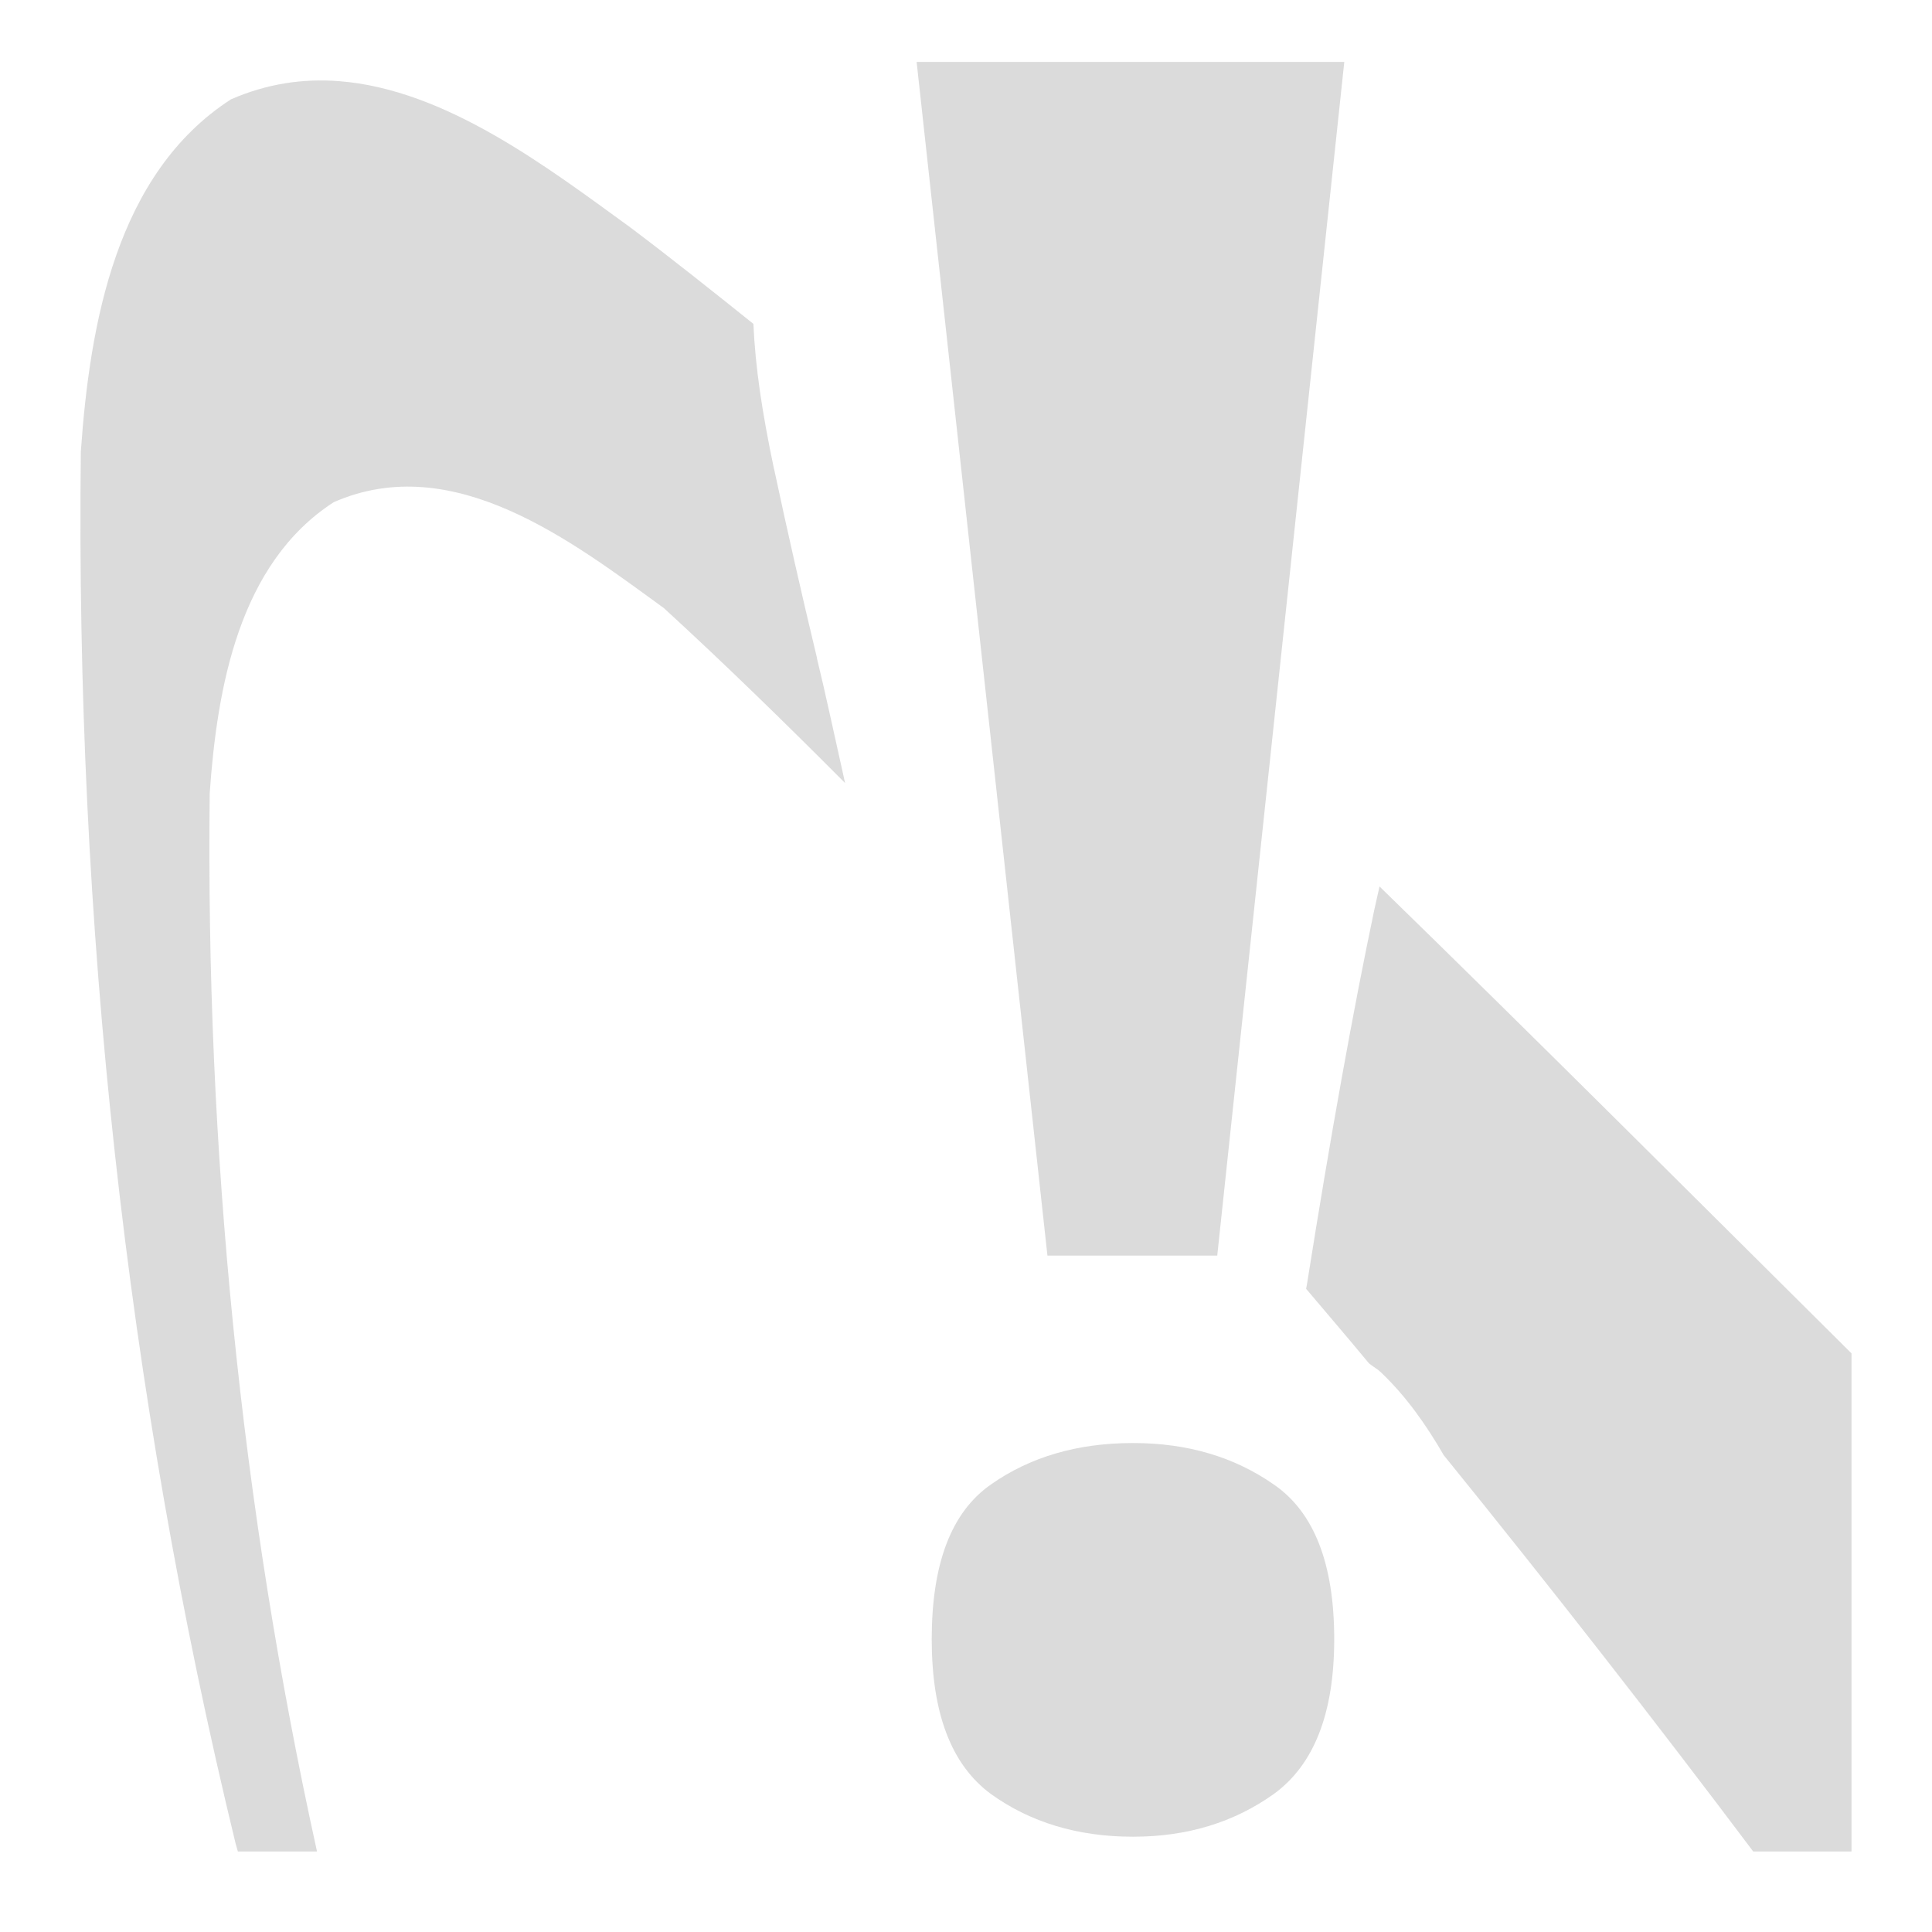
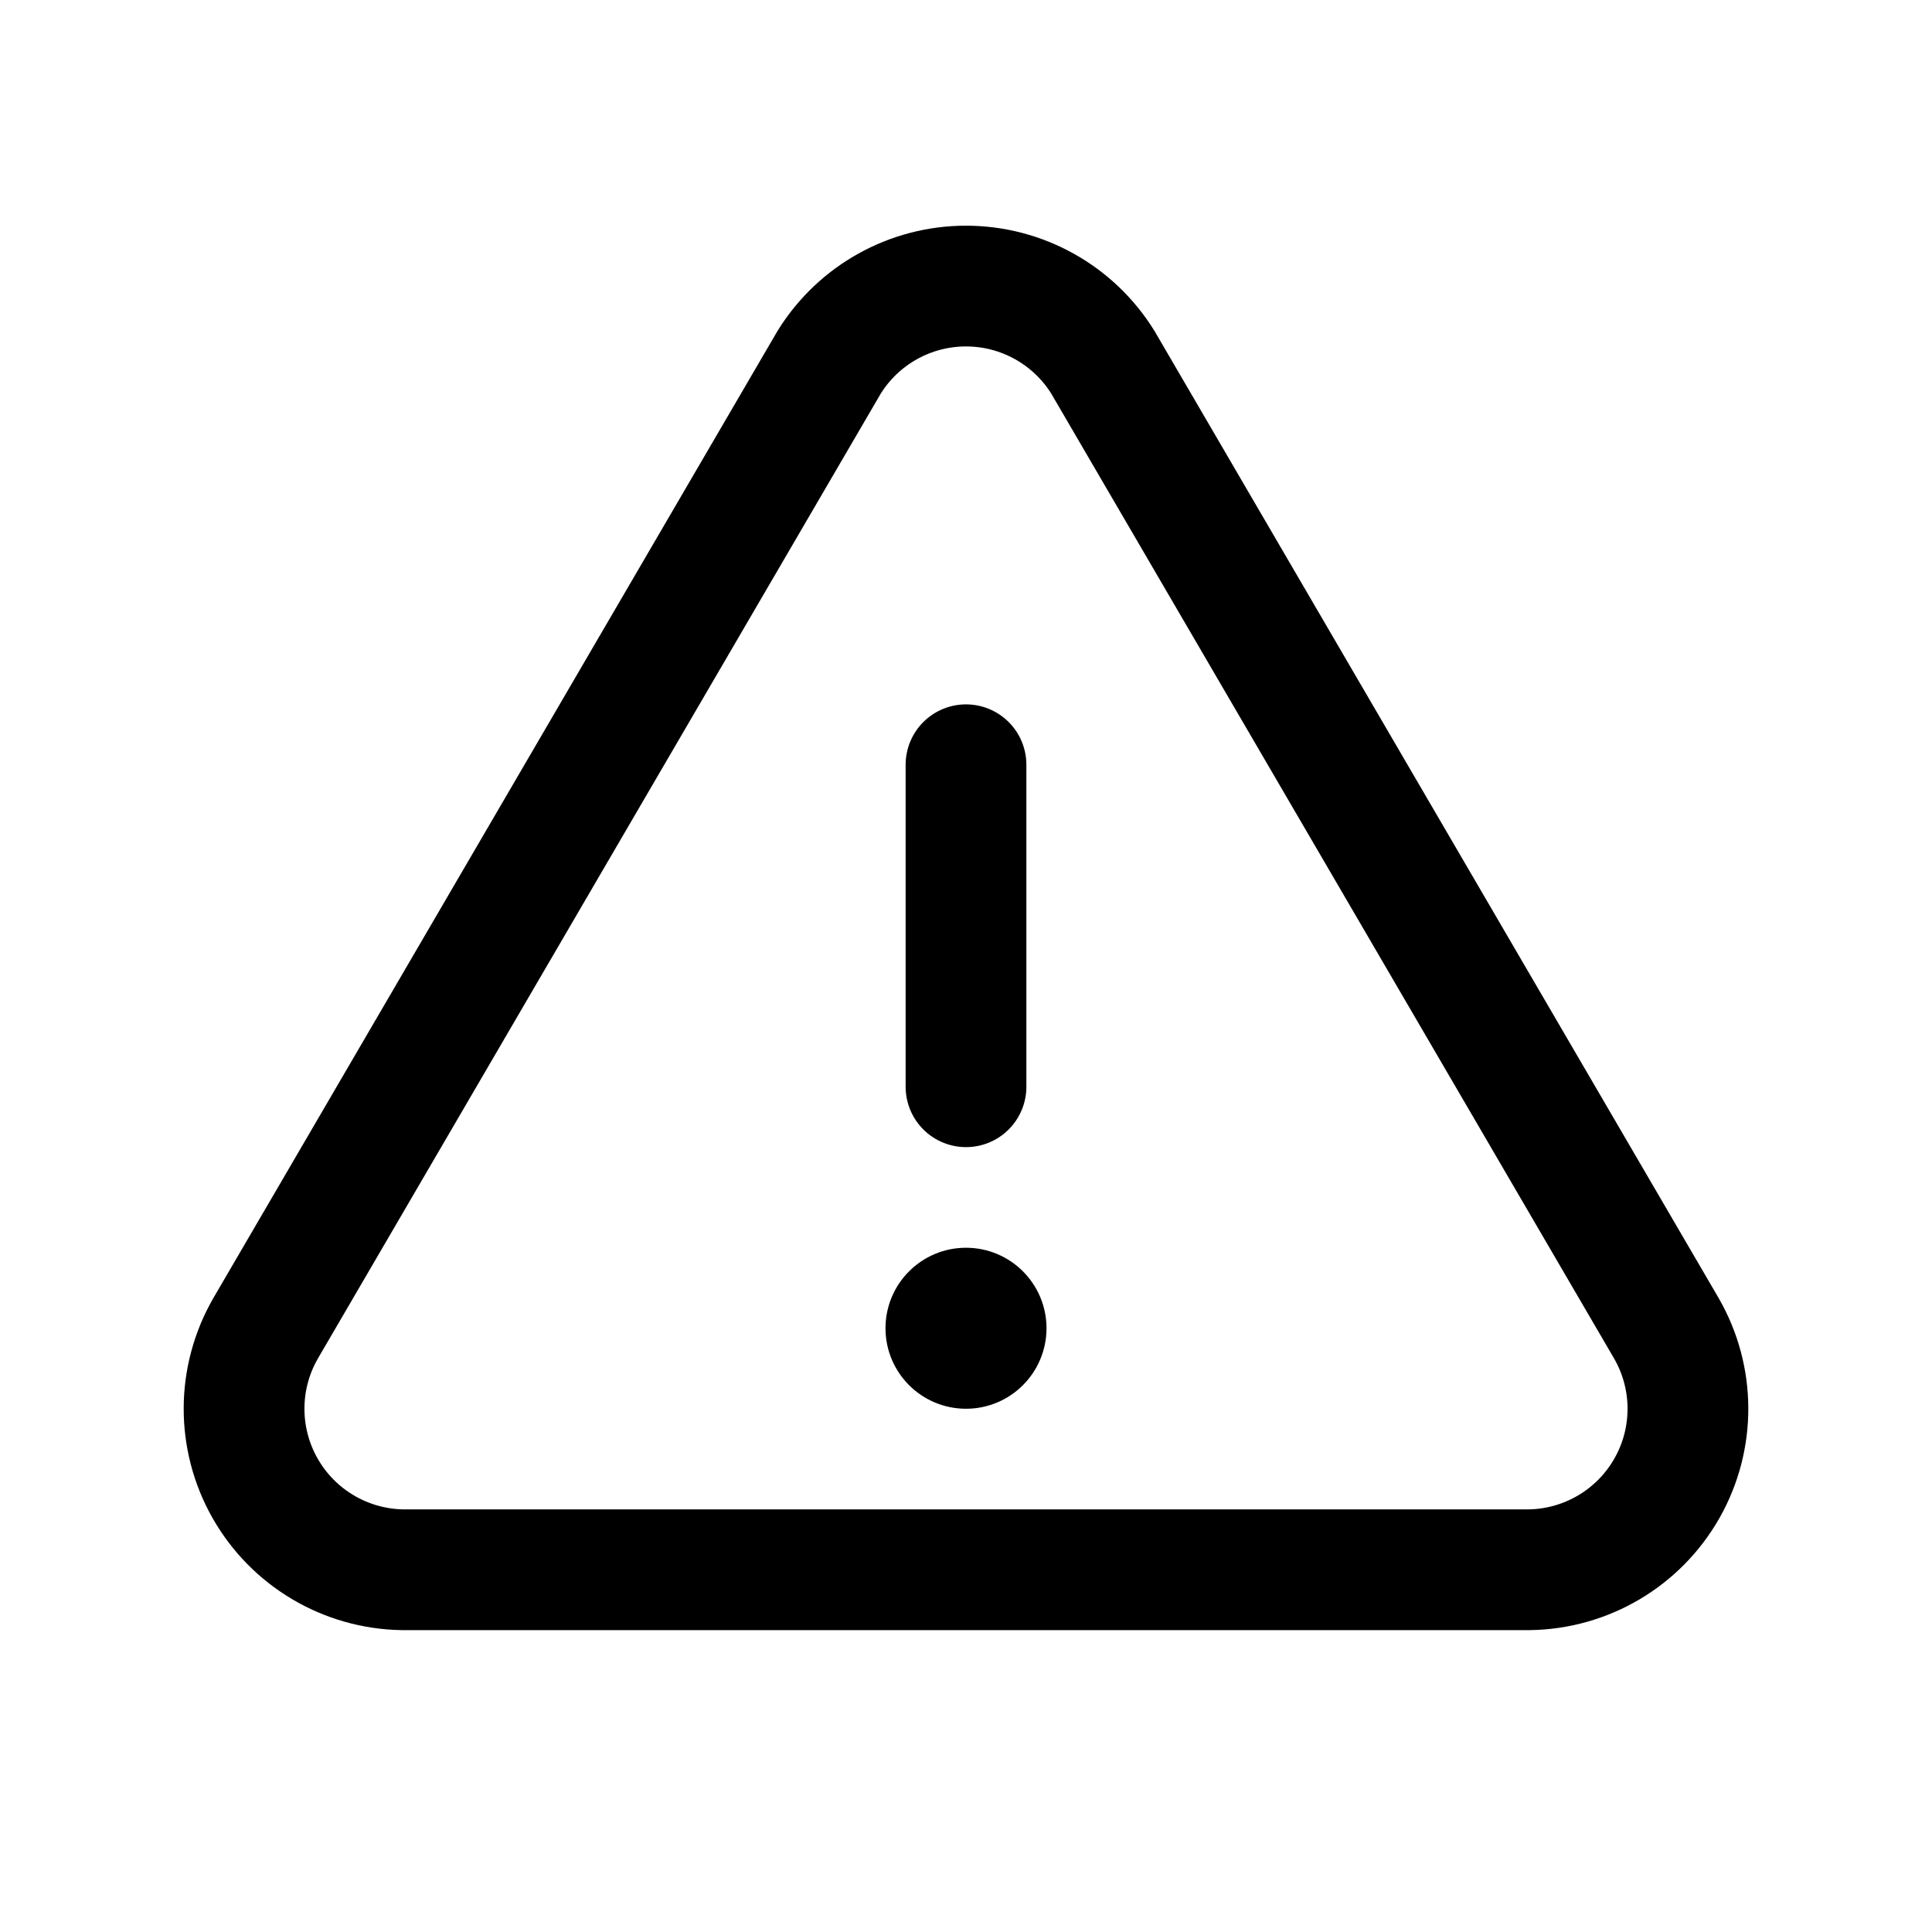
- <svg xmlns="http://www.w3.org/2000/svg" width="24px" height="24px" viewBox="0 0 24 24" version="1.1" id="SVGRoot">
-   <defs id="defs815" />
-   <g id="layer1">
-     <path style="opacity:0.7;fill:#cccccc;fill-opacity:1.0;fill-rule:evenodd;stroke:none;stroke-width:0.048px;stroke-linecap:butt;stroke-linejoin:miter;stroke-opacity:1" d="M 4.209 1.008 C 3.768 0.974 3.319 1.038 2.869 1.234 C 1.439 2.158 1.115 4.032 1.004 5.611 C 0.938 11.421 1.554 17.257 2.928 22.906 C 2.936 22.937 2.946 22.969 2.955 23 L 3.938 23 C 2.988 18.69 2.555 14.263 2.605 9.854 C 2.697 8.549 2.965 7.002 4.146 6.238 C 5.633 5.588 7.1 6.72 8.248 7.555 C 9.003 8.247 9.753 8.979 10.498 9.727 C 10.382 9.21 10.249 8.588 10.148 8.176 A 1.722 1.722 0 0 1 10.148 8.17 C 9.956 7.371 9.779 6.59 9.617 5.83 A 1.722 1.722 0 0 1 9.615 5.826 C 9.467 5.121 9.383 4.564 9.359 4.023 C 8.855 3.62 8.351 3.217 7.834 2.828 C 6.792 2.071 5.533 1.109 4.209 1.008 z M 17.137 11.012 C 17.112 11.128 17.096 11.19 17.07 11.311 A 1.722 1.722 0 0 0 17.07 11.312 C 16.811 12.543 16.531 14.093 16.236 15.951 A 1.722 1.722 0 0 1 16.225 16.01 C 16.485 16.318 16.749 16.625 17.006 16.936 C 17.056 16.977 17.114 17.007 17.16 17.053 C 17.47 17.349 17.718 17.702 17.934 18.076 C 19.275 19.731 20.568 21.389 21.779 23 L 23 23 L 23 16.812 C 21.049 14.875 19.105 12.929 17.137 11.012 z " id="path17362-9" />
-     <text xml:space="preserve" style="font-style:normal;font-variant:normal;font-weight:bold;font-stretch:normal;font-size:30.526px;line-height:1.25;font-family:Georgia;-inkscape-font-specification:'Georgia Bold';letter-spacing:0px;word-spacing:0px;opacity:0.7;fill:#cccccc;fill-opacity:1;stroke:none;stroke-width:0.954" x="8.215" y="22.568" id="text8360">
-       <tspan id="tspan8358" x="8.215" y="22.568" style="fill:#cccccc;fill-opacity:1;stroke-width:0.954">!</tspan>
-     </text>
-     <g aria-label="!" style="font-style:normal;font-variant:normal;font-weight:bold;font-stretch:normal;font-size:30.526px;line-height:1.25;font-family:Georgia;-inkscape-font-specification:'Georgia Bold';letter-spacing:0px;word-spacing:0px;opacity:0.7;fill:#cccccc;fill-opacity:1.0;stroke:none;stroke-width:0.954" id="text8364" />
+ <svg xmlns="http://www.w3.org/2000/svg" width="24px" height="24px" viewBox="0 0 24 24">
+   <g fill="none" stroke="currentColor" stroke-width="1.5" stroke-linecap="round" stroke-linejoin="round">
+     <path d="M10.3 4.5a2 2 0 0 1 3.4 0l7 12a2 2 0 0 1-1.7 3H5a2 2 0 0 1-1.7-3z" />
+     <path d="M12 9.5v4" />
  </g>
+   <circle cx="12" cy="16.5" r="1" fill="currentColor" />
</svg>
